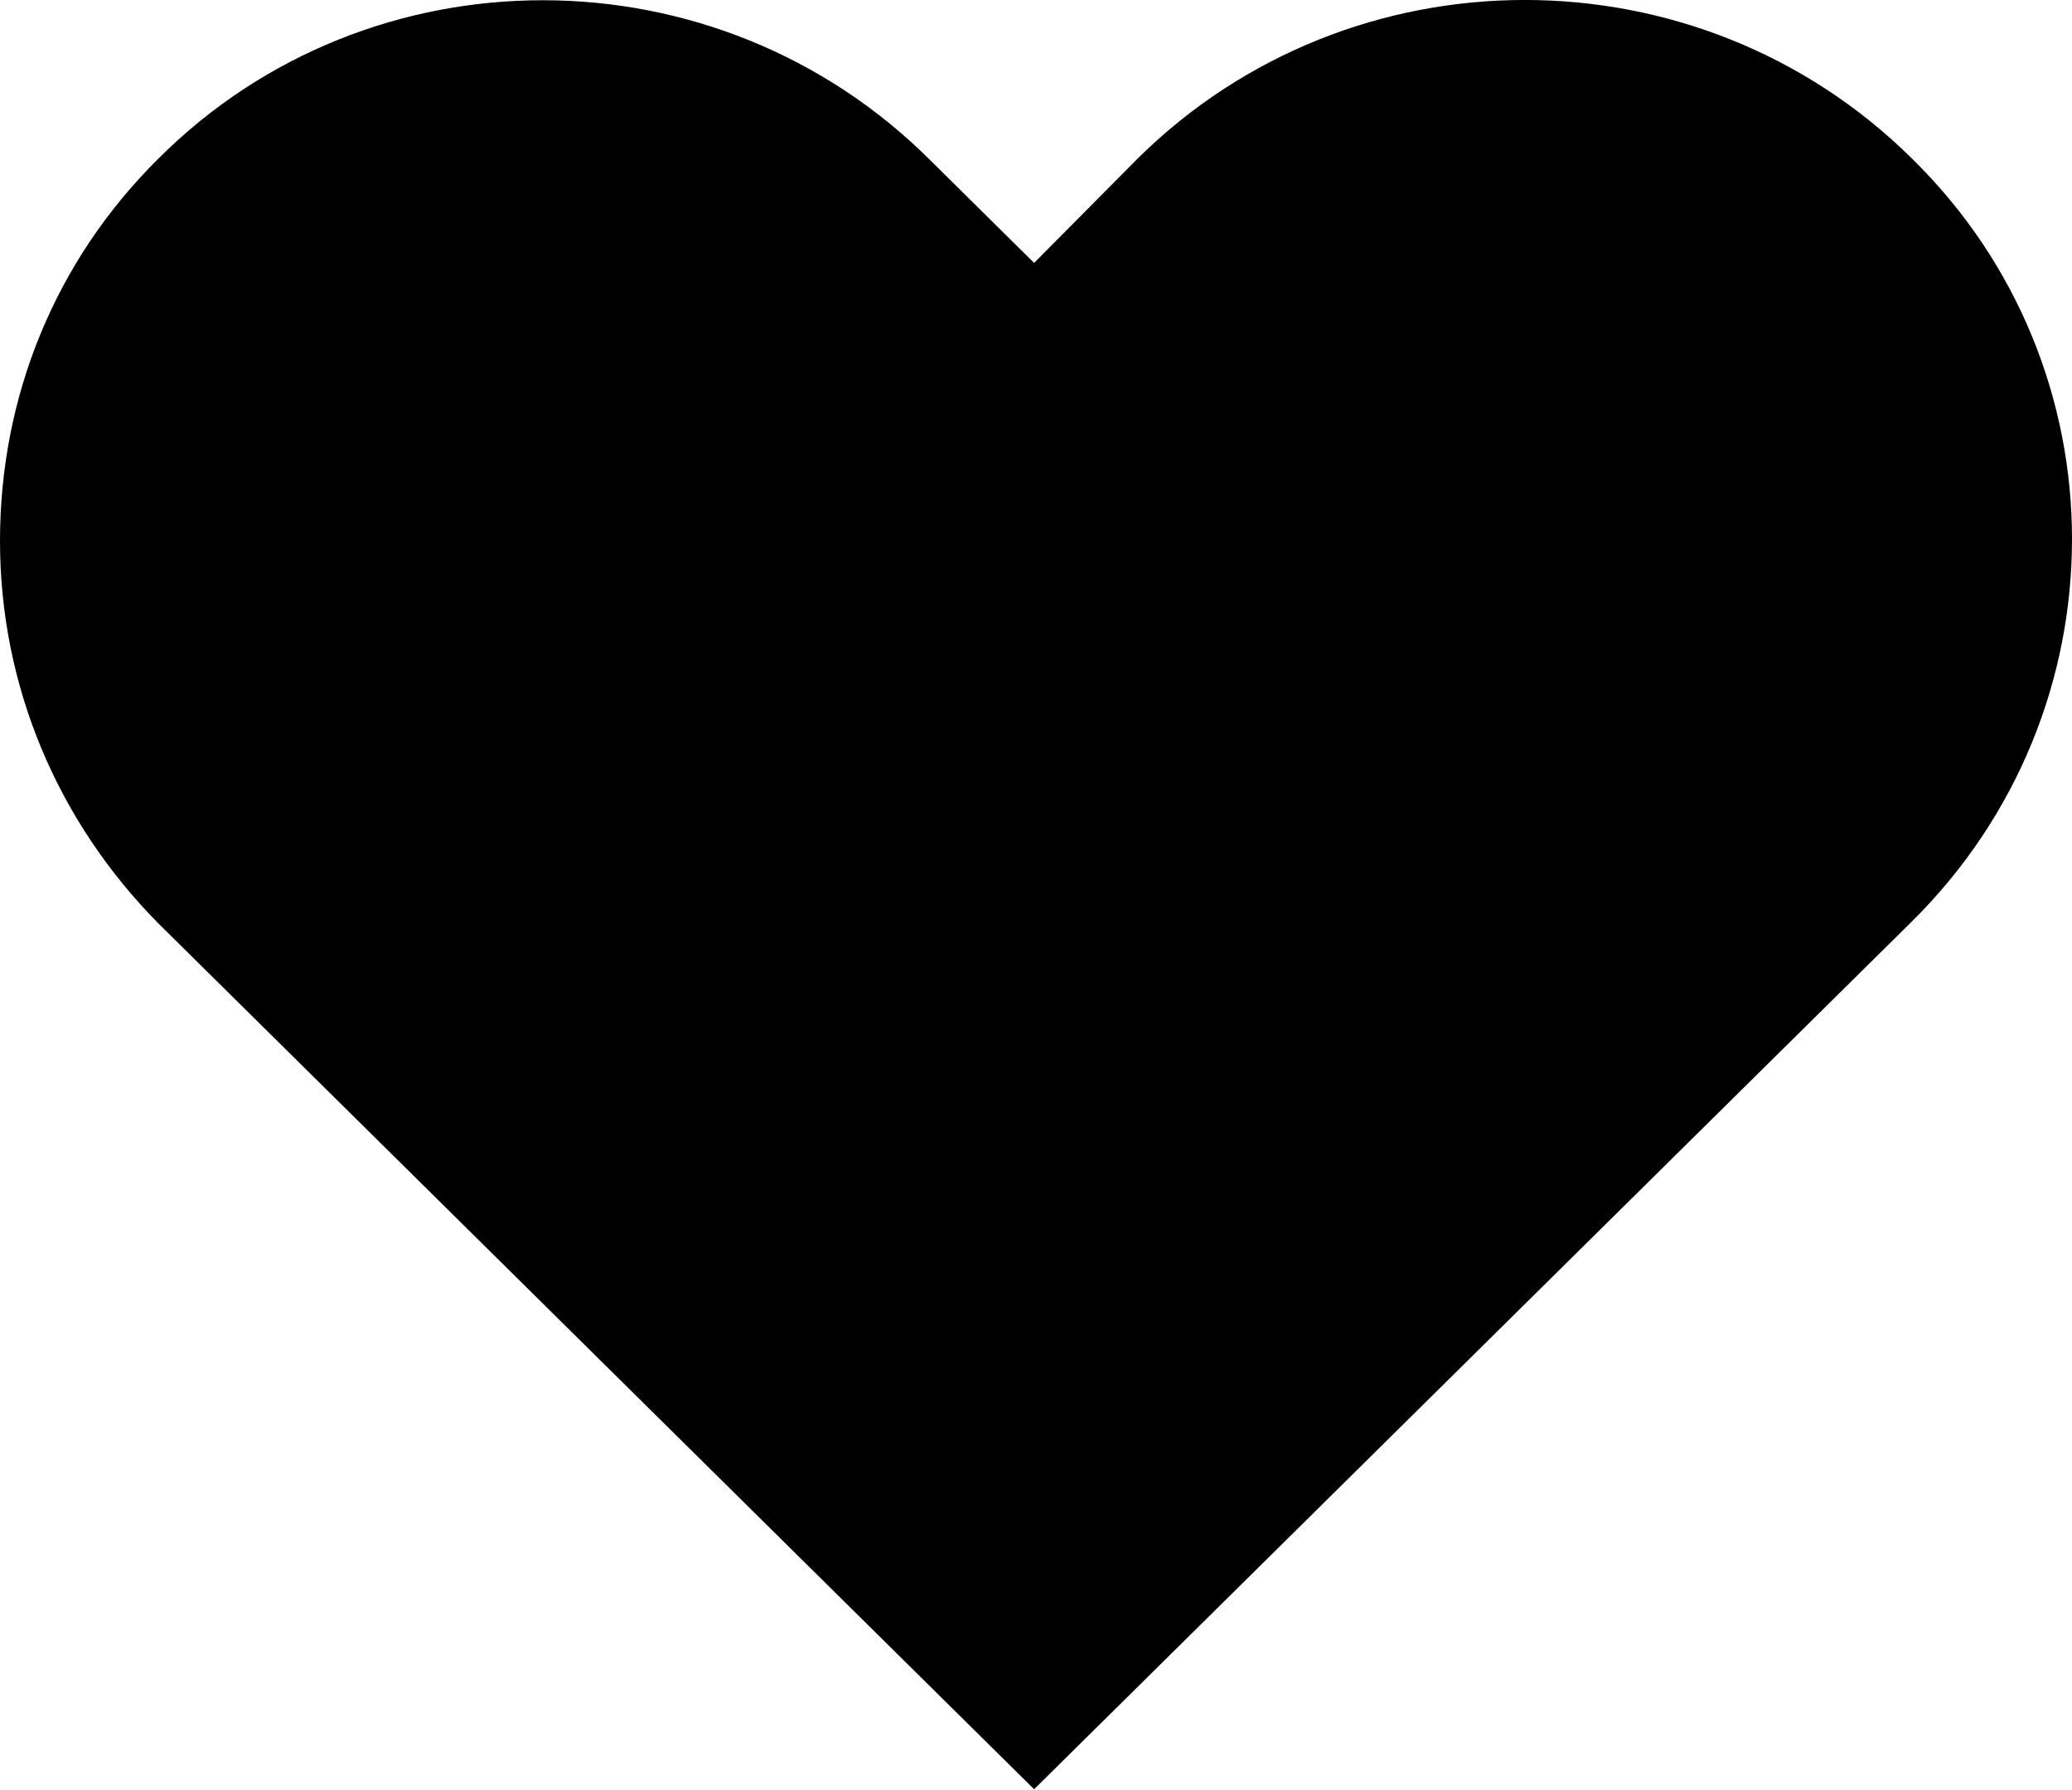
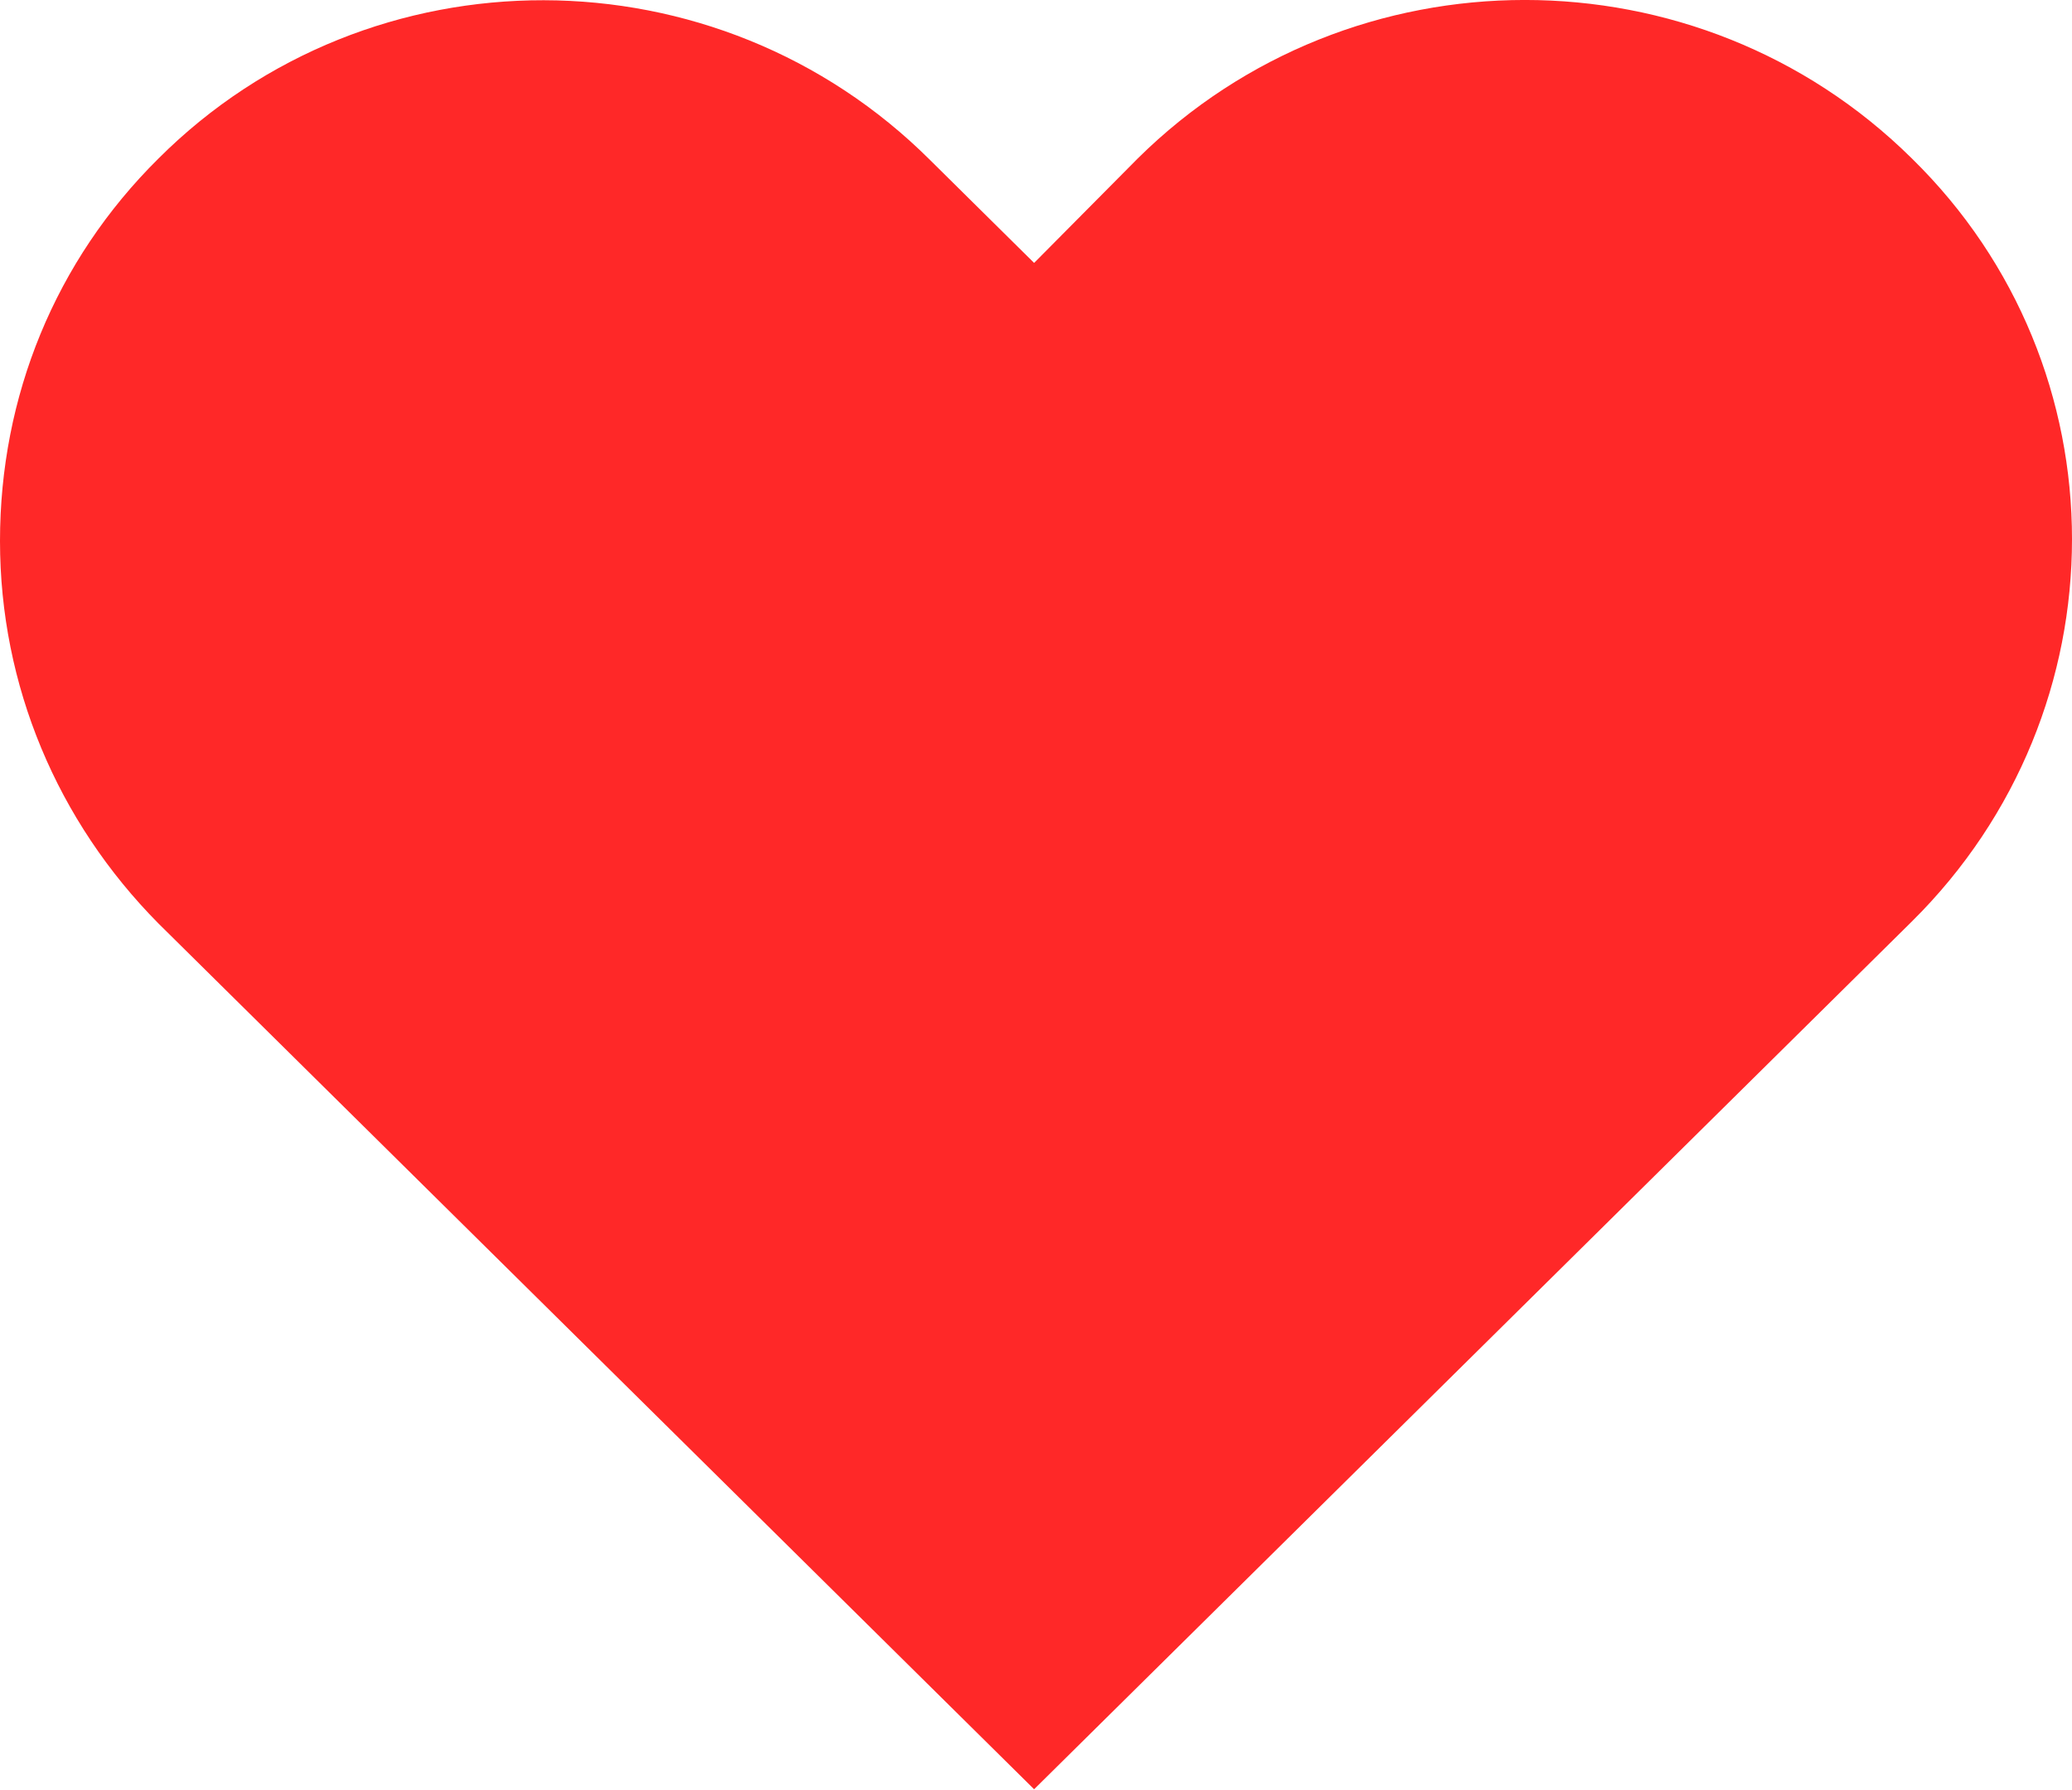
<svg xmlns="http://www.w3.org/2000/svg" width="22" height="19" viewBox="0 0 22 19" fill="none">
-   <path fill-rule="evenodd" clip-rule="evenodd" d="M20.299 1.682C22.567 3.902 22.567 7.543 20.299 9.786L10.98 19L1.684 9.808C0.606 8.72 0 7.277 0 5.745C0 4.213 0.584 2.77 1.684 1.682C3.93 -0.561 7.612 -0.561 9.88 1.704L10.98 2.792L12.081 1.682C14.349 -0.561 18.031 -0.561 20.299 1.682Z" fill="black" />
+   <path fill-rule="evenodd" clip-rule="evenodd" d="M20.299 1.682C22.567 3.902 22.567 7.543 20.299 9.786L10.98 19L1.684 9.808C0.606 8.72 0 7.277 0 5.745C0 4.213 0.584 2.77 1.684 1.682C3.93 -0.561 7.612 -0.561 9.88 1.704L10.98 2.792L12.081 1.682C14.349 -0.561 18.031 -0.561 20.299 1.682Z" fill="#ff2828" />
</svg>
